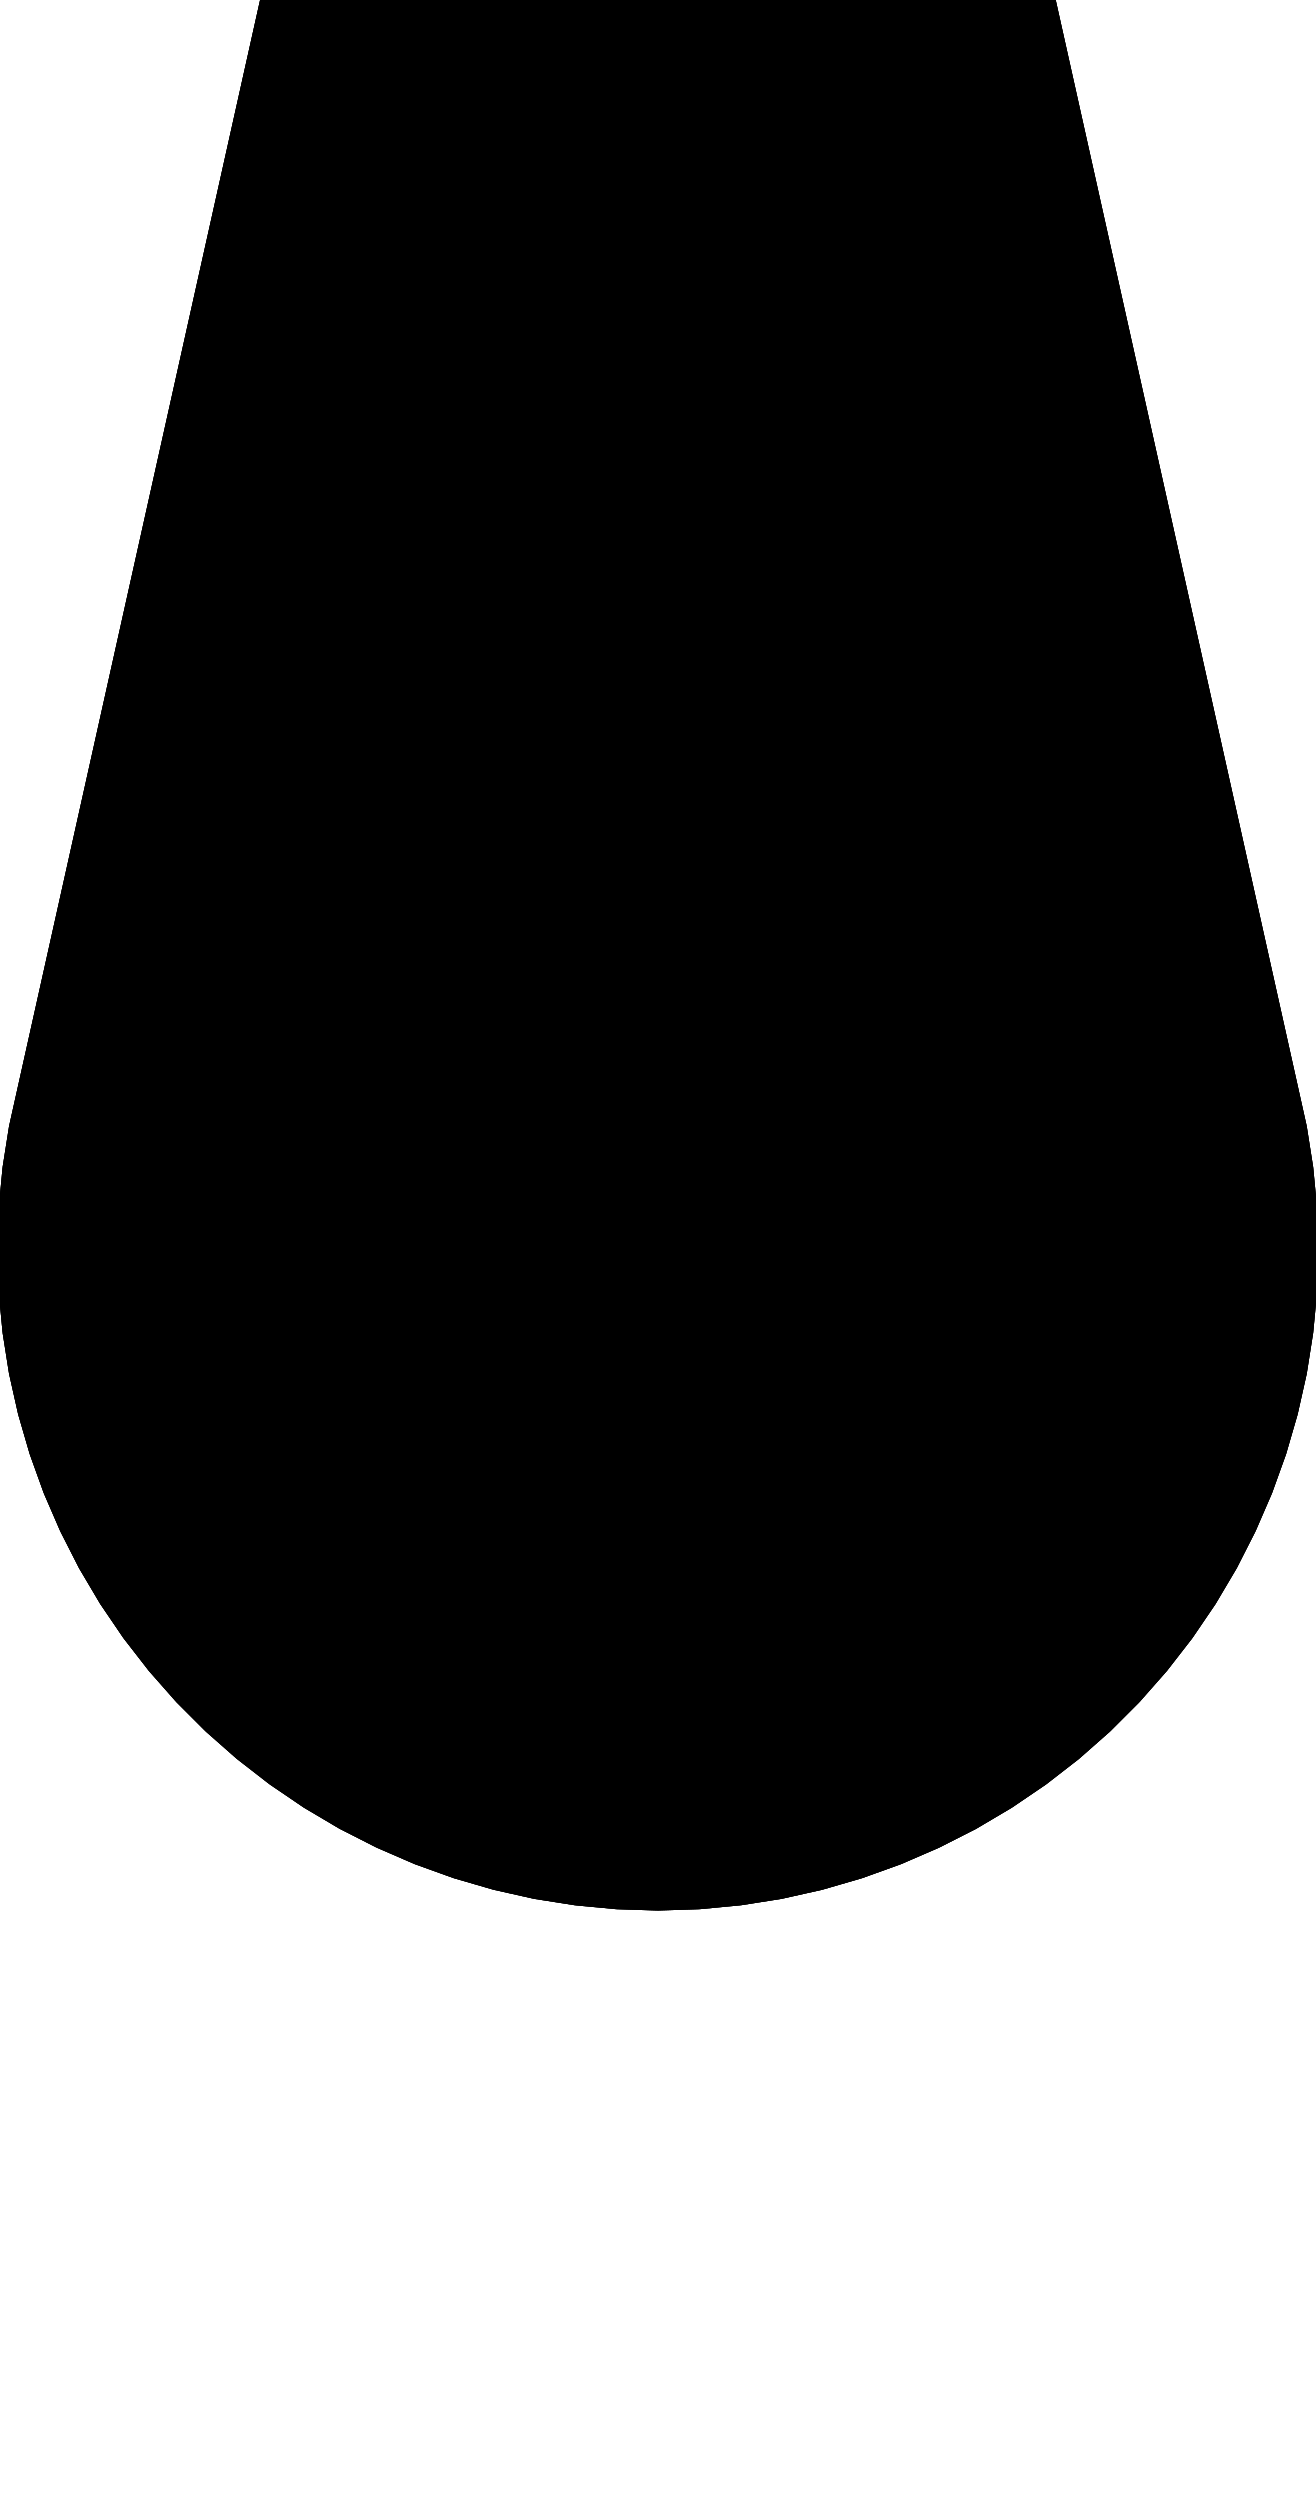
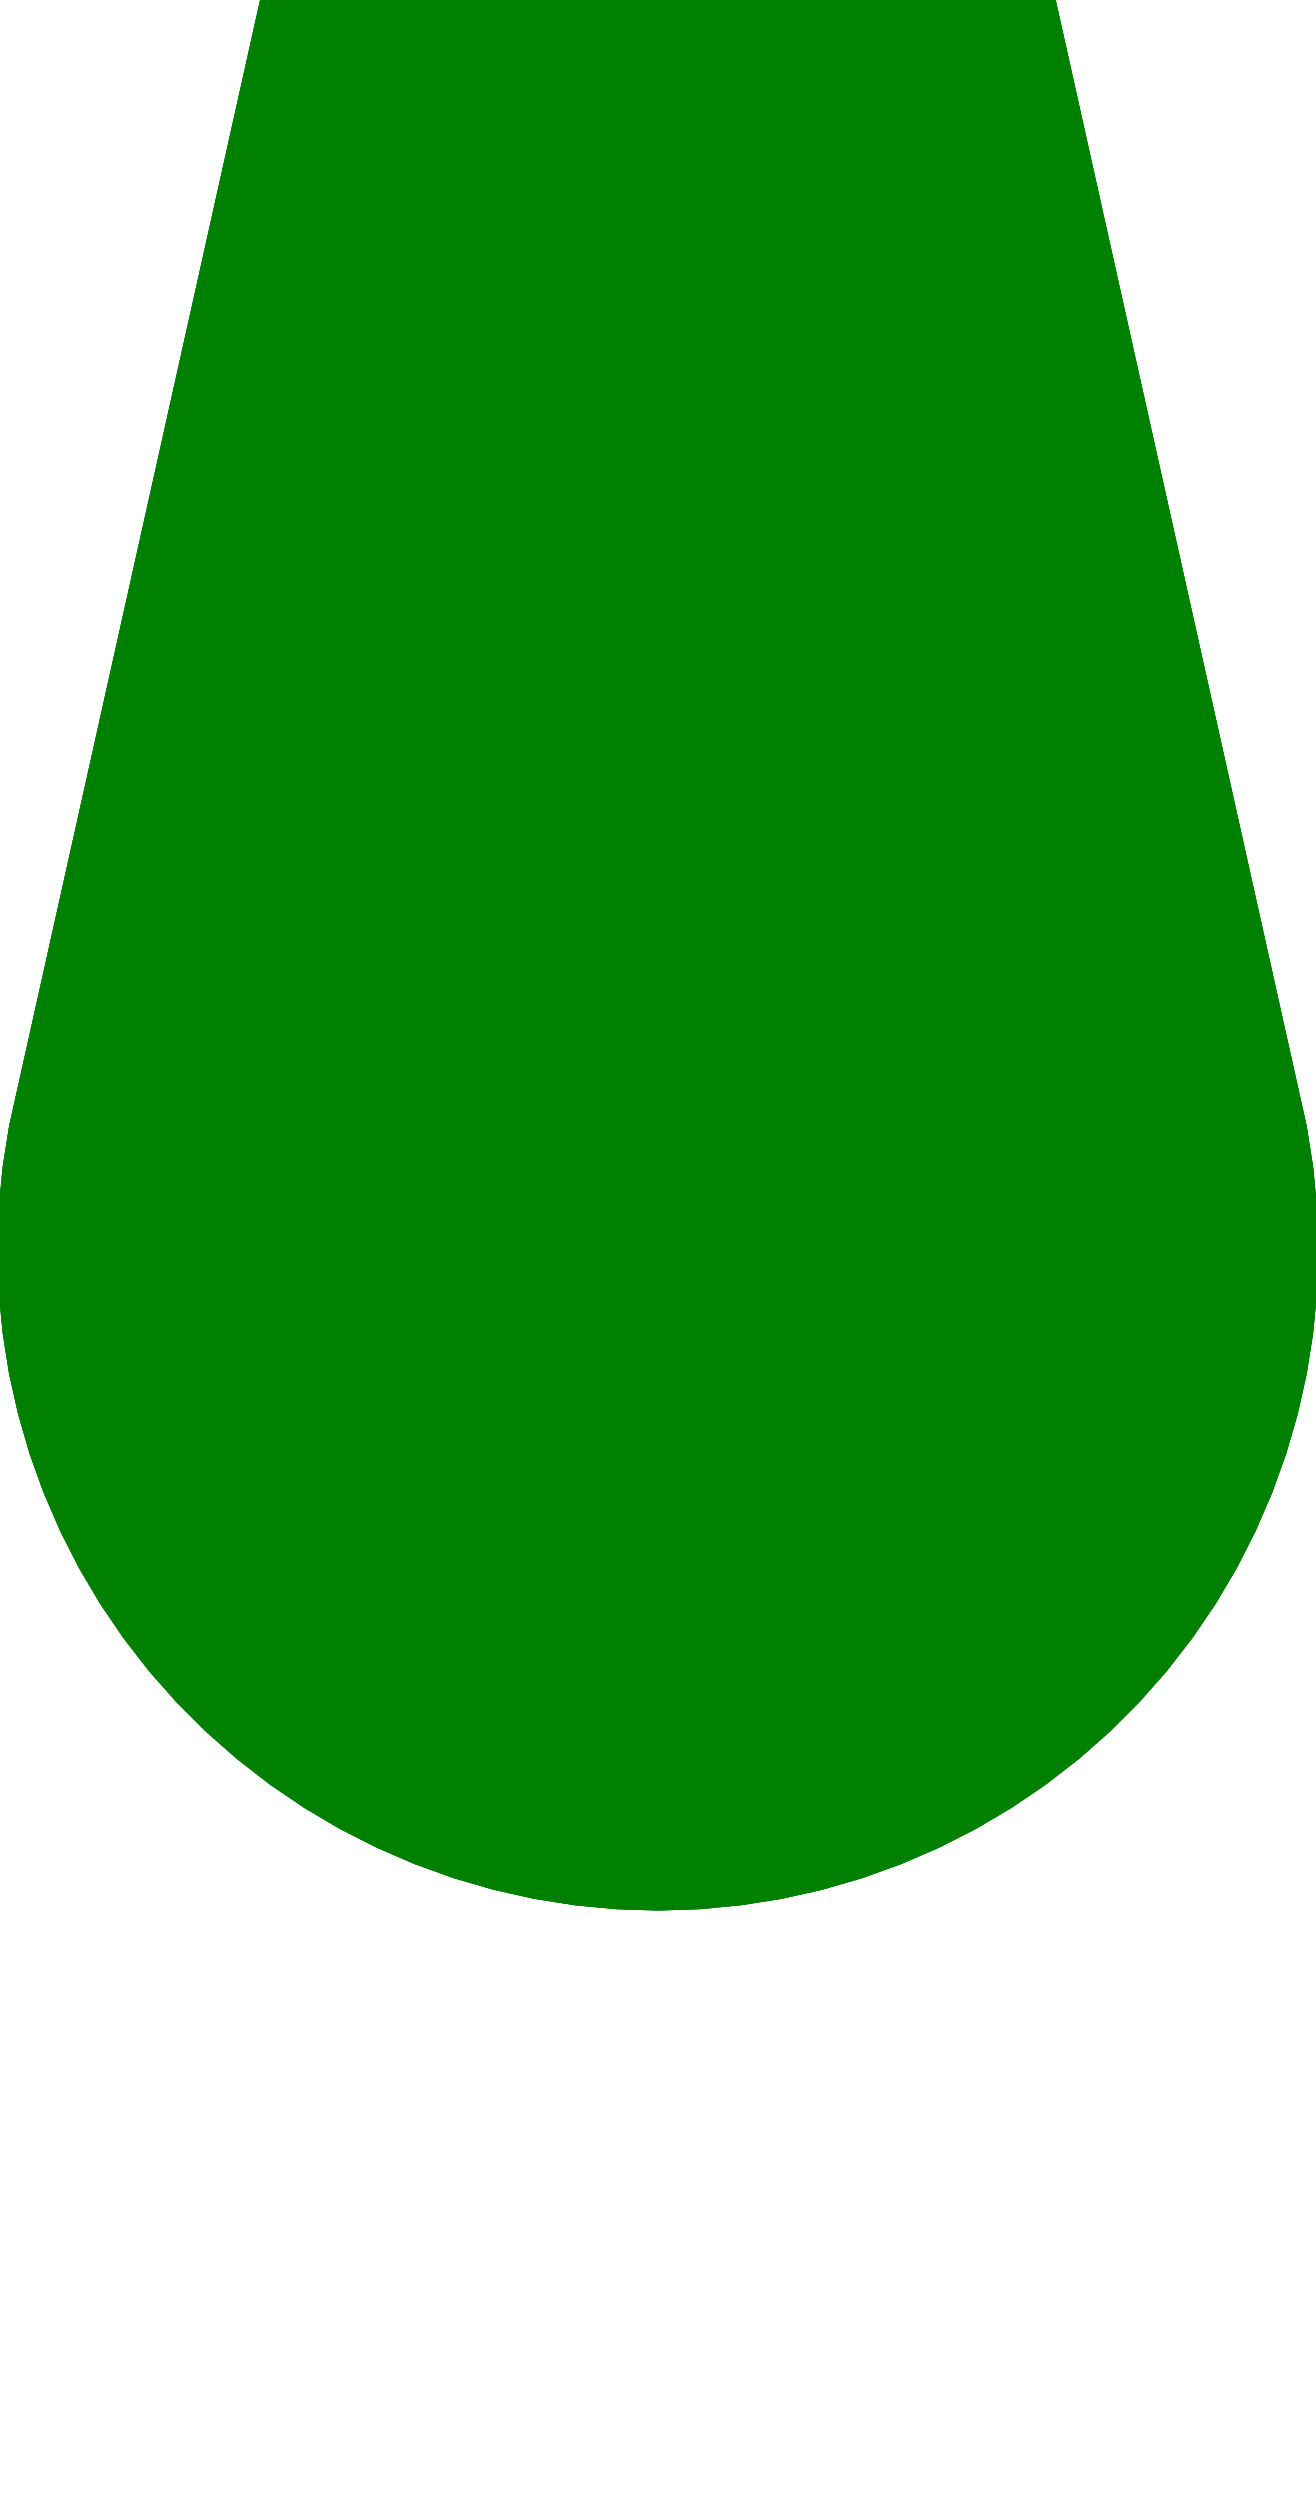
<svg xmlns="http://www.w3.org/2000/svg" baseProfile="tiny" height="47.5mm" width="25mm" viewBox="0 0 25 47.5" version="1.1" stroke="black" stroke-width=".1" fill="none">
-   <path fill="#000000" stroke="#000000" d="M0.025 22.965 L0.099 22.183 L0.221 21.408 L7.5 -11.25 L17.5 -11.25 L24.779 21.408 L24.901 22.183 L24.975 22.965 L25 23.75 L24.975 24.535 L24.901 25.317 L24.779 26.092 L24.607 26.859 L24.388 27.613 L24.122 28.352 L23.81 29.072 L23.454 29.772 L23.054 30.448 L22.613 31.097 L22.131 31.718 L21.612 32.307 L21.057 32.862 L20.468 33.381 L19.847 33.863 L19.198 34.304 L18.522 34.704 L17.822 35.06 L17.102 35.372 L16.363 35.638 L15.609 35.857 L14.842 36.029 L14.067 36.151 L13.285 36.225 L12.5 36.25 L11.715 36.225 L10.933 36.151 L10.158 36.029 L9.391 35.857 L8.637 35.638 L7.898 35.372 L7.178 35.06 L6.478 34.704 L5.802 34.304 L5.153 33.863 L4.532 33.381 L3.943 32.862 L3.388 32.307 L2.869 31.718 L2.387 31.097 L1.946 30.448 L1.546 29.772 L1.19 29.072 L0.878 28.352 L0.612 27.613 L0.393 26.859 L0.221 26.092 L0.099 25.317 L0.025 24.535 L0 23.75 z" />
-   <path fill="#000000" stroke="#000000" d="M0.099 25.317 L0.099 25.317 L0.025 24.535 L0.025 24.535 z" />
-   <path fill="#000000" stroke="#000000" d="M7.808734361100629e-15 23.75 L7.808734361100629e-15 23.75 L0.025 24.535 L0.025 24.535 z" />
-   <path fill="#000000" stroke="#000000" d="M0.221 26.092 L0.221 26.092 L0.099 25.317 L0.099 25.317 z" />
-   <path fill="#000000" stroke="#000000" d="M0.393 26.859 L0.393 26.859 L0.221 26.092 L0.221 26.092 z" />
-   <path fill="#000000" stroke="#000000" d="M0.612 27.613 L0.612 27.613 L0.393 26.859 L0.393 26.859 z" />
-   <path fill="#000000" stroke="#000000" d="M0.878 28.352 L0.878 28.352 L0.612 27.613 L0.612 27.613 z" />
-   <path fill="#000000" stroke="#000000" d="M1.19 29.072 L1.19 29.072 L0.878 28.352 L0.878 28.352 z" />
-   <path fill="#000000" stroke="#000000" d="M1.546 29.772 L1.546 29.772 L1.19 29.072 L1.19 29.072 z" />
-   <path fill="#000000" stroke="#000000" d="M1.946 30.448 L1.946 30.448 L1.546 29.772 L1.546 29.772 z" />
-   <path fill="#000000" stroke="#000000" d="M2.387 31.097 L2.387 31.097 L1.946 30.448 L1.946 30.448 z" />
-   <path fill="#000000" stroke="#000000" d="M2.869 31.718 L2.869 31.718 L2.387 31.097 L2.387 31.097 z" />
-   <path fill="#000000" stroke="#000000" d="M3.388 32.307 L3.388 32.307 L2.869 31.718 L2.869 31.718 z" />
-   <path fill="#000000" stroke="#000000" d="M3.943 32.862 L3.943 32.862 L3.388 32.307 L3.388 32.307 z" />
-   <path fill="#000000" stroke="#000000" d="M4.532 33.381 L4.532 33.381 L3.943 32.862 L3.943 32.862 z" />
-   <path fill="#000000" stroke="#000000" d="M5.153 33.863 L5.153 33.863 L4.532 33.381 L4.532 33.381 z" />
-   <path fill="#000000" stroke="#000000" d="M5.802 34.304 L5.802 34.304 L5.153 33.863 L5.153 33.863 z" />
-   <path fill="#000000" stroke="#000000" d="M6.478 34.704 L6.478 34.704 L5.802 34.304 L5.802 34.304 z" />
-   <path fill="#000000" stroke="#000000" d="M7.178 35.06 L7.178 35.06 L6.478 34.704 L6.478 34.704 z" />
-   <path fill="#000000" stroke="#000000" d="M7.898 35.372 L7.898 35.372 L7.178 35.06 L7.178 35.06 z" />
-   <path fill="#000000" stroke="#000000" d="M8.637 35.638 L8.637 35.638 L7.898 35.372 L7.898 35.372 z" />
-   <path fill="#000000" stroke="#000000" d="M9.391 35.857 L9.391 35.857 L8.637 35.638 L8.637 35.638 z" />
-   <path fill="#000000" stroke="#000000" d="M10.158 36.029 L10.158 36.029 L9.391 35.857 L9.391 35.857 z" />
-   <path fill="#000000" stroke="#000000" d="M10.933 36.151 L10.933 36.151 L10.158 36.029 L10.158 36.029 z" />
-   <path fill="#000000" stroke="#000000" d="M11.715 36.225 L11.715 36.225 L10.933 36.151 L10.933 36.151 z" />
-   <path fill="#000000" stroke="#000000" d="M12.5 36.25 L12.5 36.25 L11.715 36.225 L11.715 36.225 z" />
-   <path fill="#000000" stroke="#000000" d="M13.285 36.225 L13.285 36.225 L12.5 36.25 L12.5 36.25 z" />
-   <path fill="#000000" stroke="#000000" d="M14.067 36.151 L14.067 36.151 L13.285 36.225 L13.285 36.225 z" />
-   <path fill="#000000" stroke="#000000" d="M14.842 36.029 L14.842 36.029 L14.067 36.151 L14.067 36.151 z" />
-   <path fill="#000000" stroke="#000000" d="M15.609 35.857 L15.609 35.857 L14.842 36.029 L14.842 36.029 z" />
-   <path fill="#000000" stroke="#000000" d="M16.363 35.638 L16.363 35.638 L15.609 35.857 L15.609 35.857 z" />
-   <path fill="#000000" stroke="#000000" d="M17.102 35.372 L17.102 35.372 L16.363 35.638 L16.363 35.638 z" />
-   <path fill="#000000" stroke="#000000" d="M17.822 35.06 L17.822 35.06 L17.102 35.372 L17.102 35.372 z" />
-   <path fill="#000000" stroke="#000000" d="M18.522 34.704 L18.522 34.704 L17.822 35.06 L17.822 35.06 z" />
-   <path fill="#000000" stroke="#000000" d="M19.198 34.304 L19.198 34.304 L18.522 34.704 L18.522 34.704 z" />
-   <path fill="#000000" stroke="#000000" d="M19.847 33.863 L19.847 33.863 L19.198 34.304 L19.198 34.304 z" />
-   <path fill="#000000" stroke="#000000" d="M20.468 33.381 L20.468 33.381 L19.847 33.863 L19.847 33.863 z" />
-   <path fill="#000000" stroke="#000000" d="M21.057 32.862 L21.057 32.862 L20.468 33.381 L20.468 33.381 z" />
-   <path fill="#000000" stroke="#000000" d="M21.612 32.307 L21.612 32.307 L21.057 32.862 L21.057 32.862 z" />
-   <path fill="#000000" stroke="#000000" d="M22.131 31.718 L22.131 31.718 L21.612 32.307 L21.612 32.307 z" />
-   <path fill="#000000" stroke="#000000" d="M22.613 31.097 L22.613 31.097 L22.131 31.718 L22.131 31.718 z" />
-   <path fill="#000000" stroke="#000000" d="M23.054 30.448 L23.054 30.448 L22.613 31.097 L22.613 31.097 z" />
-   <path fill="#000000" stroke="#000000" d="M23.454 29.772 L23.454 29.772 L23.054 30.448 L23.054 30.448 z" />
-   <path fill="#000000" stroke="#000000" d="M23.81 29.072 L23.81 29.072 L23.454 29.772 L23.454 29.772 z" />
-   <path fill="#000000" stroke="#000000" d="M24.122 28.352 L24.122 28.352 L23.81 29.072 L23.81 29.072 z" />
-   <path fill="#000000" stroke="#000000" d="M24.388 27.613 L24.388 27.613 L24.122 28.352 L24.122 28.352 z" />
-   <path fill="#000000" stroke="#000000" d="M24.607 26.859 L24.607 26.859 L24.388 27.613 L24.388 27.613 z" />
-   <path fill="#000000" stroke="#000000" d="M24.779 26.092 L24.779 26.092 L24.607 26.859 L24.607 26.859 z" />
-   <path fill="#000000" stroke="#000000" d="M24.901 25.317 L24.901 25.317 L24.779 26.092 L24.779 26.092 z" />
-   <path fill="#000000" stroke="#000000" d="M24.975 24.535 L24.975 24.535 L24.901 25.317 L24.901 25.317 z" />
-   <path fill="#000000" stroke="#000000" d="M25 23.75 L25 23.75 L24.975 24.535 L24.975 24.535 z" />
-   <path fill="#000000" stroke="#000000" d="M24.975 22.965 L24.975 22.965 L25 23.75 L25 23.75 z" />
-   <path fill="#000000" stroke="#000000" d="M24.901 22.183 L24.901 22.183 L24.975 22.965 L24.975 22.965 z" />
-   <path fill="#000000" stroke="#000000" d="M24.779 21.408 L24.779 21.408 L24.901 22.183 L24.901 22.183 z" />
-   <path fill="#000000" stroke="#000000" d="M17.5 -11.25 L17.5 -11.25 L24.779 21.408 L24.779 21.408 z" />
-   <path fill="#000000" stroke="#000000" d="M7.5 -11.25 L7.5 -11.25 L17.5 -11.25 L17.5 -11.25 z" />
-   <path fill="#000000" stroke="#000000" d="M0.221 21.408 L0.221 21.408 L7.5 -11.25 L7.5 -11.25 z" />
-   <path fill="#000000" stroke="#000000" d="M0.099 22.183 L0.099 22.183 L0.221 21.408 L0.221 21.408 z" />
-   <path fill="#000000" stroke="#000000" d="M0.025 22.965 L0.025 22.965 L6.388099486083687e-15 23.75 L6.388099486083687e-15 23.75 z" />
-   <path fill="#000000" stroke="#000000" d="M0.025 22.965 L0.025 22.965 L0.099 22.183 L0.099 22.183 z" />
-   <path fill="#000000" stroke="#000000" d="M0.099 22.183 L0.025 22.965 L0 23.75 L0.025 24.535 L0.099 25.317 L0.221 26.092 L0.393 26.859 L0.612 27.613 L0.878 28.352 L1.19 29.072 L1.546 29.772 L1.946 30.448 L2.387 31.097 L2.869 31.718 L3.388 32.307 L3.943 32.862 L4.532 33.381 L5.153 33.863 L5.802 34.304 L6.478 34.704 L7.178 35.06 L7.898 35.372 L8.637 35.638 L9.391 35.857 L10.158 36.029 L10.933 36.151 L11.715 36.225 L12.5 36.25 L13.285 36.225 L14.067 36.151 L14.842 36.029 L15.609 35.857 L16.363 35.638 L17.102 35.372 L17.822 35.06 L18.522 34.704 L19.198 34.304 L19.847 33.863 L20.468 33.381 L21.057 32.862 L21.612 32.307 L22.131 31.718 L22.613 31.097 L23.054 30.448 L23.454 29.772 L23.81 29.072 L24.122 28.352 L24.388 27.613 L24.607 26.859 L24.779 26.092 L24.901 25.317 L24.975 24.535 L25 23.75 L24.975 22.965 L24.901 22.183 L24.779 21.408 L17.5 -11.25 L7.5 -11.25 L0.221 21.408 z" />
+   <path fill="#008000" stroke="#008000" d="M0.025 22.965 L0.099 22.183 L0.221 21.408 L7.5 -11.25 L17.5 -11.25 L24.779 21.408 L24.901 22.183 L24.975 22.965 L25 23.75 L24.975 24.535 L24.901 25.317 L24.779 26.092 L24.607 26.859 L24.388 27.613 L24.122 28.352 L23.81 29.072 L23.454 29.772 L23.054 30.448 L22.613 31.097 L22.131 31.718 L21.612 32.307 L21.057 32.862 L20.468 33.381 L19.847 33.863 L19.198 34.304 L18.522 34.704 L17.822 35.06 L17.102 35.372 L16.363 35.638 L15.609 35.857 L14.842 36.029 L14.067 36.151 L13.285 36.225 L12.5 36.25 L11.715 36.225 L10.933 36.151 L10.158 36.029 L9.391 35.857 L8.637 35.638 L7.898 35.372 L7.178 35.06 L6.478 34.704 L5.802 34.304 L5.153 33.863 L4.532 33.381 L3.943 32.862 L3.388 32.307 L2.869 31.718 L2.387 31.097 L1.946 30.448 L1.546 29.772 L1.19 29.072 L0.878 28.352 L0.612 27.613 L0.393 26.859 L0.221 26.092 L0.099 25.317 L0.025 24.535 L0 23.75 z" />
+   <path fill="#008000" stroke="#008000" d="M0.099 25.317 L0.099 25.317 L0.025 24.535 L0.025 24.535 z" />
+   <path fill="#008000" stroke="#008000" d="M7.808734361100629e-15 23.75 L7.808734361100629e-15 23.75 L0.025 24.535 L0.025 24.535 z" />
+   <path fill="#008000" stroke="#008000" d="M0.221 26.092 L0.221 26.092 L0.099 25.317 L0.099 25.317 z" />
+   <path fill="#008000" stroke="#008000" d="M0.393 26.859 L0.393 26.859 L0.221 26.092 L0.221 26.092 z" />
+   <path fill="#008000" stroke="#008000" d="M0.612 27.613 L0.612 27.613 L0.393 26.859 L0.393 26.859 z" />
+   <path fill="#008000" stroke="#008000" d="M0.878 28.352 L0.878 28.352 L0.612 27.613 L0.612 27.613 z" />
+   <path fill="#008000" stroke="#008000" d="M1.19 29.072 L1.19 29.072 L0.878 28.352 L0.878 28.352 z" />
+   <path fill="#008000" stroke="#008000" d="M1.546 29.772 L1.546 29.772 L1.19 29.072 L1.19 29.072 z" />
+   <path fill="#008000" stroke="#008000" d="M1.946 30.448 L1.946 30.448 L1.546 29.772 L1.546 29.772 z" />
+   <path fill="#008000" stroke="#008000" d="M2.387 31.097 L2.387 31.097 L1.946 30.448 L1.946 30.448 z" />
+   <path fill="#008000" stroke="#008000" d="M2.869 31.718 L2.869 31.718 L2.387 31.097 L2.387 31.097 z" />
+   <path fill="#008000" stroke="#008000" d="M3.388 32.307 L3.388 32.307 L2.869 31.718 L2.869 31.718 z" />
+   <path fill="#008000" stroke="#008000" d="M3.943 32.862 L3.943 32.862 L3.388 32.307 L3.388 32.307 z" />
+   <path fill="#008000" stroke="#008000" d="M4.532 33.381 L4.532 33.381 L3.943 32.862 L3.943 32.862 z" />
+   <path fill="#008000" stroke="#008000" d="M5.153 33.863 L5.153 33.863 L4.532 33.381 L4.532 33.381 z" />
+   <path fill="#008000" stroke="#008000" d="M5.802 34.304 L5.802 34.304 L5.153 33.863 L5.153 33.863 z" />
+   <path fill="#008000" stroke="#008000" d="M6.478 34.704 L6.478 34.704 L5.802 34.304 L5.802 34.304 z" />
+   <path fill="#008000" stroke="#008000" d="M7.178 35.06 L7.178 35.06 L6.478 34.704 L6.478 34.704 z" />
+   <path fill="#008000" stroke="#008000" d="M7.898 35.372 L7.898 35.372 L7.178 35.06 L7.178 35.06 z" />
+   <path fill="#008000" stroke="#008000" d="M8.637 35.638 L8.637 35.638 L7.898 35.372 L7.898 35.372 z" />
+   <path fill="#008000" stroke="#008000" d="M9.391 35.857 L9.391 35.857 L8.637 35.638 L8.637 35.638 z" />
+   <path fill="#008000" stroke="#008000" d="M10.158 36.029 L10.158 36.029 L9.391 35.857 L9.391 35.857 z" />
+   <path fill="#008000" stroke="#008000" d="M10.933 36.151 L10.933 36.151 L10.158 36.029 L10.158 36.029 z" />
+   <path fill="#008000" stroke="#008000" d="M11.715 36.225 L11.715 36.225 L10.933 36.151 L10.933 36.151 z" />
+   <path fill="#008000" stroke="#008000" d="M12.5 36.25 L12.5 36.25 L11.715 36.225 L11.715 36.225 z" />
+   <path fill="#008000" stroke="#008000" d="M13.285 36.225 L13.285 36.225 L12.5 36.25 L12.5 36.25 z" />
+   <path fill="#008000" stroke="#008000" d="M14.067 36.151 L14.067 36.151 L13.285 36.225 L13.285 36.225 z" />
+   <path fill="#008000" stroke="#008000" d="M14.842 36.029 L14.842 36.029 L14.067 36.151 L14.067 36.151 z" />
+   <path fill="#008000" stroke="#008000" d="M15.609 35.857 L15.609 35.857 L14.842 36.029 L14.842 36.029 z" />
+   <path fill="#008000" stroke="#008000" d="M16.363 35.638 L16.363 35.638 L15.609 35.857 L15.609 35.857 z" />
+   <path fill="#008000" stroke="#008000" d="M17.102 35.372 L17.102 35.372 L16.363 35.638 L16.363 35.638 z" />
+   <path fill="#008000" stroke="#008000" d="M17.822 35.06 L17.822 35.06 L17.102 35.372 L17.102 35.372 z" />
+   <path fill="#008000" stroke="#008000" d="M18.522 34.704 L18.522 34.704 L17.822 35.06 L17.822 35.06 z" />
+   <path fill="#008000" stroke="#008000" d="M19.198 34.304 L19.198 34.304 L18.522 34.704 L18.522 34.704 z" />
+   <path fill="#008000" stroke="#008000" d="M19.847 33.863 L19.847 33.863 L19.198 34.304 L19.198 34.304 z" />
+   <path fill="#008000" stroke="#008000" d="M20.468 33.381 L20.468 33.381 L19.847 33.863 L19.847 33.863 z" />
+   <path fill="#008000" stroke="#008000" d="M21.057 32.862 L21.057 32.862 L20.468 33.381 L20.468 33.381 z" />
+   <path fill="#008000" stroke="#008000" d="M21.612 32.307 L21.612 32.307 L21.057 32.862 L21.057 32.862 z" />
+   <path fill="#008000" stroke="#008000" d="M22.131 31.718 L22.131 31.718 L21.612 32.307 L21.612 32.307 z" />
+   <path fill="#008000" stroke="#008000" d="M22.613 31.097 L22.613 31.097 L22.131 31.718 L22.131 31.718 z" />
+   <path fill="#008000" stroke="#008000" d="M23.054 30.448 L23.054 30.448 L22.613 31.097 L22.613 31.097 z" />
+   <path fill="#008000" stroke="#008000" d="M23.454 29.772 L23.454 29.772 L23.054 30.448 L23.054 30.448 z" />
+   <path fill="#008000" stroke="#008000" d="M23.81 29.072 L23.81 29.072 L23.454 29.772 L23.454 29.772 z" />
+   <path fill="#008000" stroke="#008000" d="M24.122 28.352 L24.122 28.352 L23.81 29.072 L23.81 29.072 z" />
+   <path fill="#008000" stroke="#008000" d="M24.388 27.613 L24.388 27.613 L24.122 28.352 L24.122 28.352 z" />
+   <path fill="#008000" stroke="#008000" d="M24.607 26.859 L24.607 26.859 L24.388 27.613 L24.388 27.613 z" />
+   <path fill="#008000" stroke="#008000" d="M24.779 26.092 L24.779 26.092 L24.607 26.859 L24.607 26.859 z" />
+   <path fill="#008000" stroke="#008000" d="M24.901 25.317 L24.901 25.317 L24.779 26.092 L24.779 26.092 z" />
+   <path fill="#008000" stroke="#008000" d="M24.975 24.535 L24.975 24.535 L24.901 25.317 L24.901 25.317 z" />
+   <path fill="#008000" stroke="#008000" d="M25 23.75 L25 23.75 L24.975 24.535 L24.975 24.535 z" />
+   <path fill="#008000" stroke="#008000" d="M24.975 22.965 L24.975 22.965 L25 23.75 L25 23.75 z" />
+   <path fill="#008000" stroke="#008000" d="M24.901 22.183 L24.901 22.183 L24.975 22.965 L24.975 22.965 z" />
+   <path fill="#008000" stroke="#008000" d="M24.779 21.408 L24.779 21.408 L24.901 22.183 L24.901 22.183 z" />
+   <path fill="#008000" stroke="#008000" d="M17.5 -11.25 L17.5 -11.25 L24.779 21.408 L24.779 21.408 z" />
+   <path fill="#008000" stroke="#008000" d="M7.5 -11.25 L7.5 -11.25 L17.5 -11.25 L17.5 -11.25 z" />
+   <path fill="#008000" stroke="#008000" d="M0.221 21.408 L0.221 21.408 L7.5 -11.25 L7.5 -11.25 z" />
+   <path fill="#008000" stroke="#008000" d="M0.099 22.183 L0.099 22.183 L0.221 21.408 L0.221 21.408 z" />
+   <path fill="#008000" stroke="#008000" d="M0.025 22.965 L0.025 22.965 L6.388099486083687e-15 23.75 L6.388099486083687e-15 23.75 z" />
+   <path fill="#008000" stroke="#008000" d="M0.025 22.965 L0.025 22.965 L0.099 22.183 L0.099 22.183 z" />
+   <path fill="#008000" stroke="#008000" d="M0.099 22.183 L0.025 22.965 L0 23.75 L0.025 24.535 L0.099 25.317 L0.221 26.092 L0.393 26.859 L0.612 27.613 L0.878 28.352 L1.19 29.072 L1.546 29.772 L1.946 30.448 L2.387 31.097 L2.869 31.718 L3.388 32.307 L3.943 32.862 L4.532 33.381 L5.153 33.863 L5.802 34.304 L6.478 34.704 L7.178 35.06 L7.898 35.372 L8.637 35.638 L9.391 35.857 L10.158 36.029 L10.933 36.151 L11.715 36.225 L12.5 36.25 L13.285 36.225 L14.067 36.151 L14.842 36.029 L15.609 35.857 L16.363 35.638 L17.102 35.372 L17.822 35.06 L18.522 34.704 L19.198 34.304 L19.847 33.863 L20.468 33.381 L21.057 32.862 L21.612 32.307 L22.131 31.718 L22.613 31.097 L23.054 30.448 L23.454 29.772 L23.81 29.072 L24.122 28.352 L24.388 27.613 L24.607 26.859 L24.779 26.092 L24.901 25.317 L24.975 24.535 L25 23.75 L24.975 22.965 L24.901 22.183 L24.779 21.408 L17.5 -11.25 L7.5 -11.25 L0.221 21.408 z" />
</svg>
